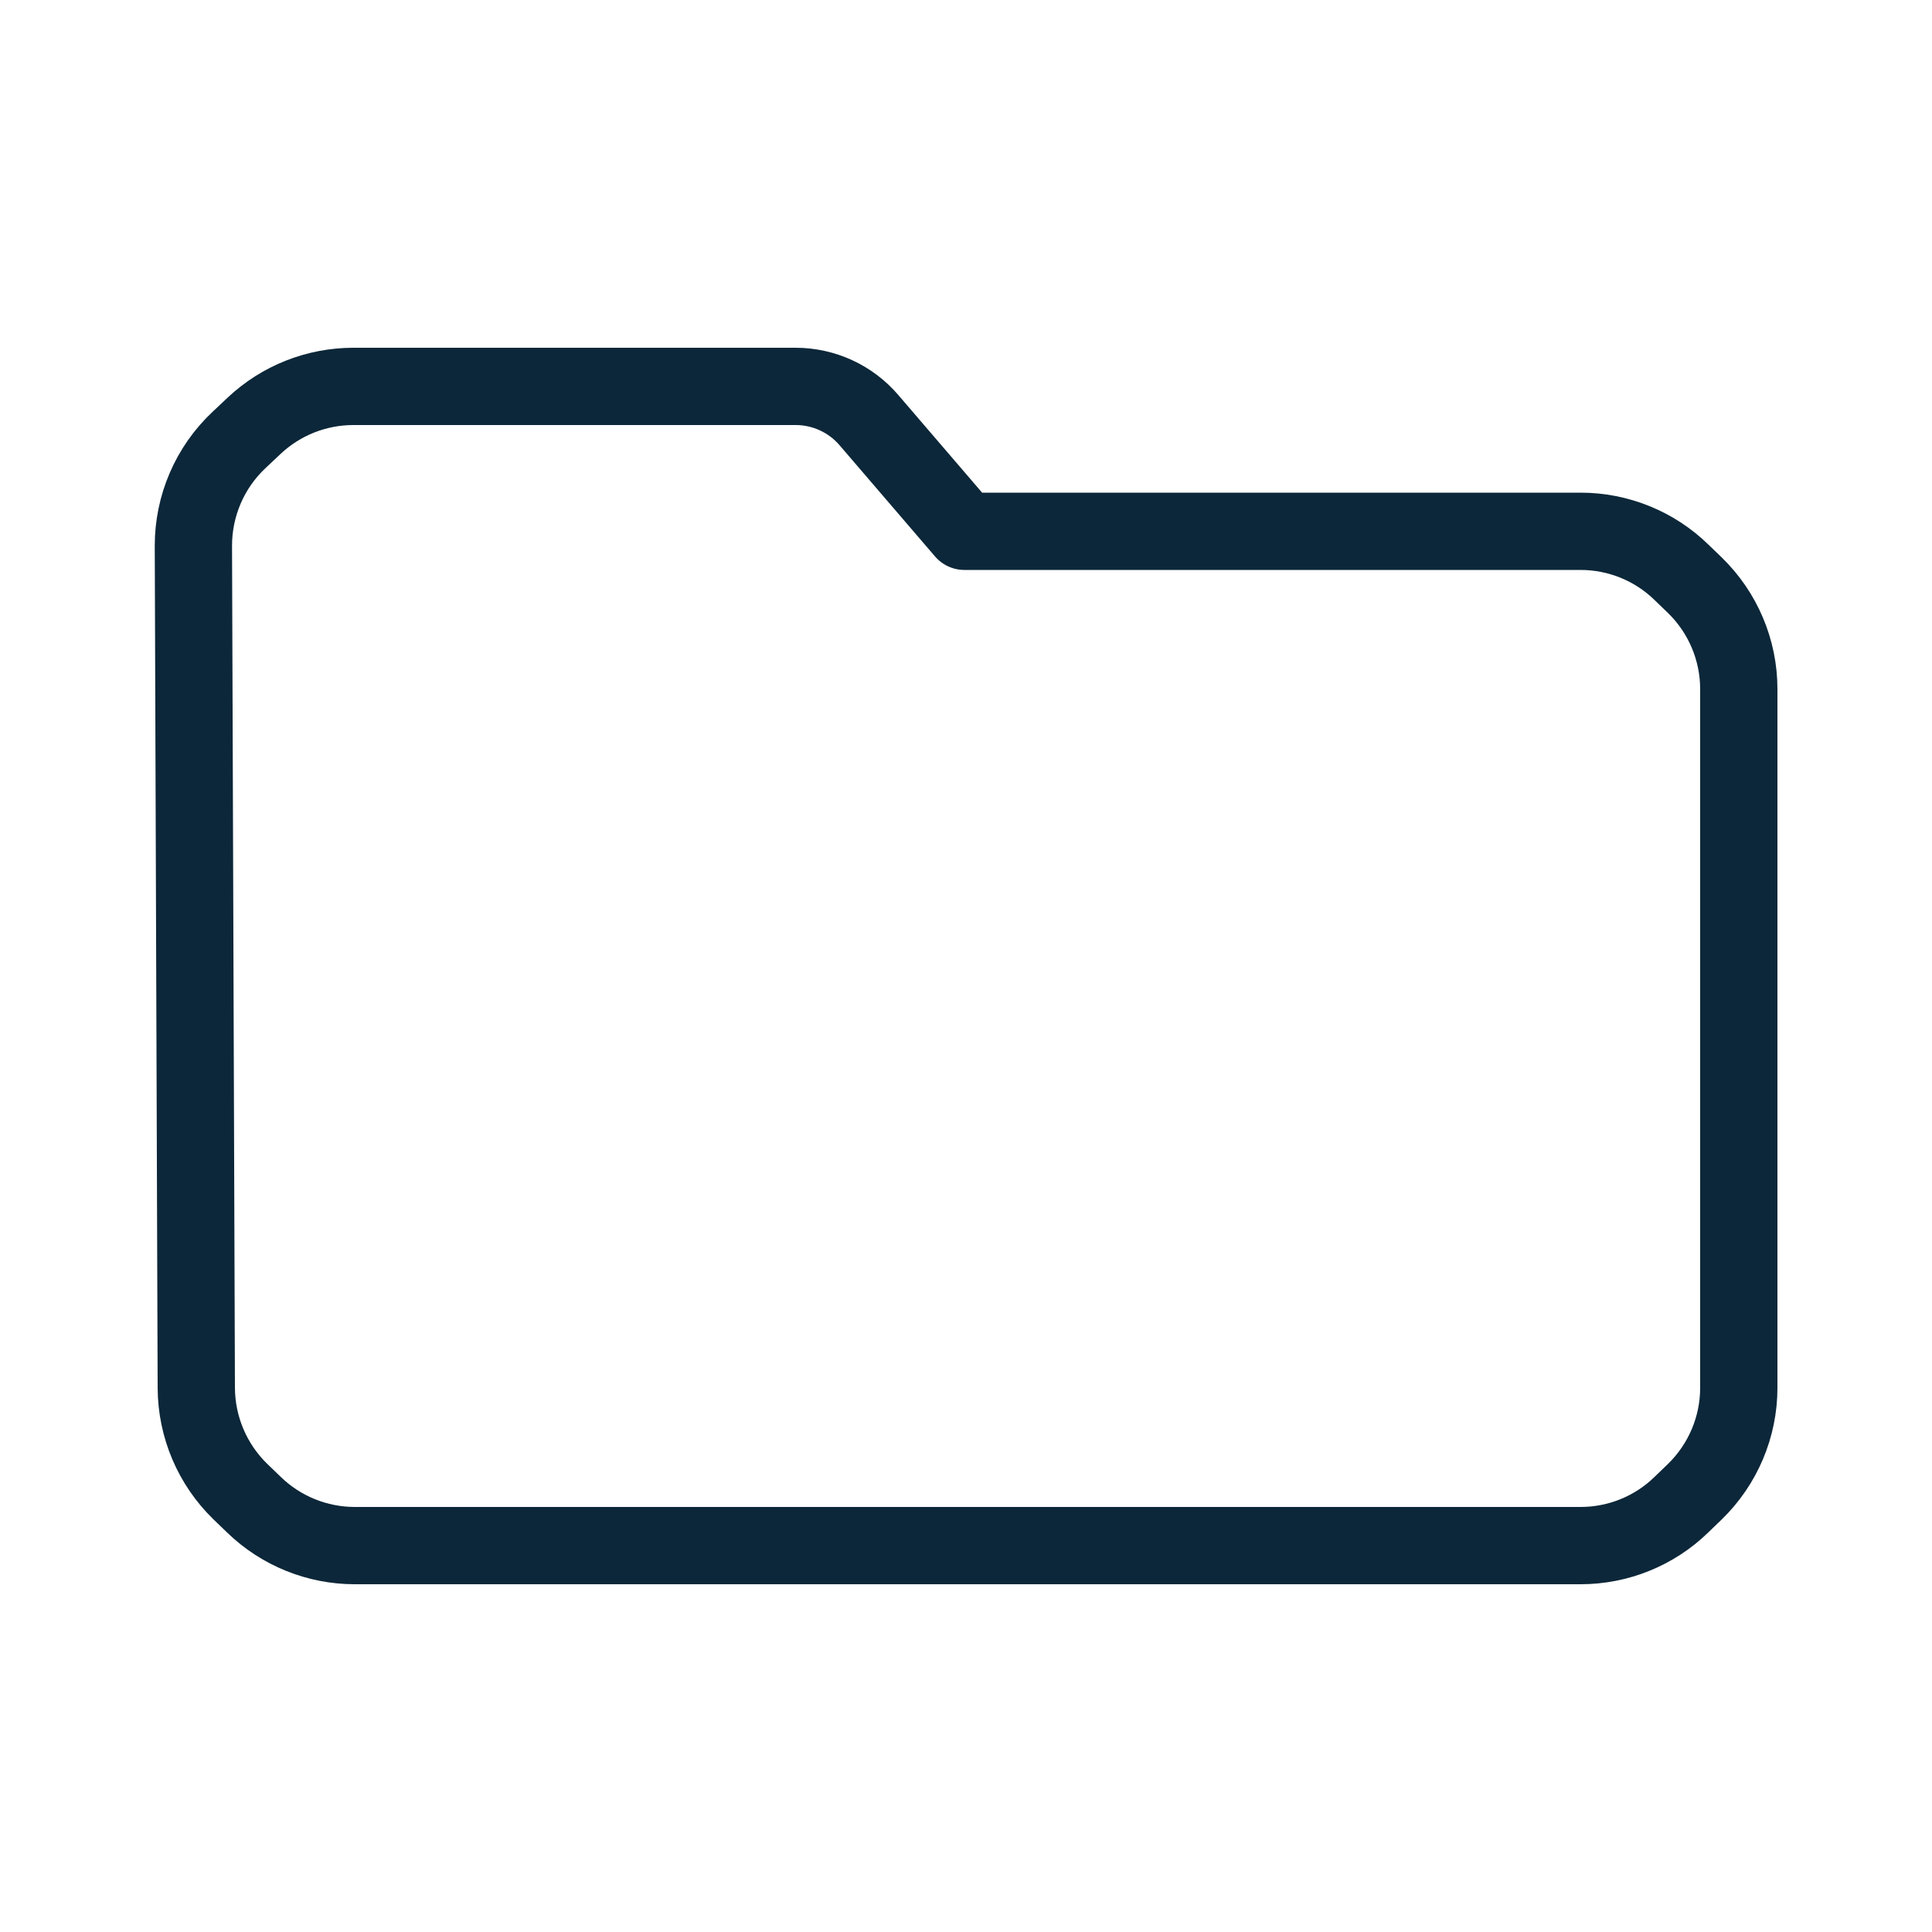
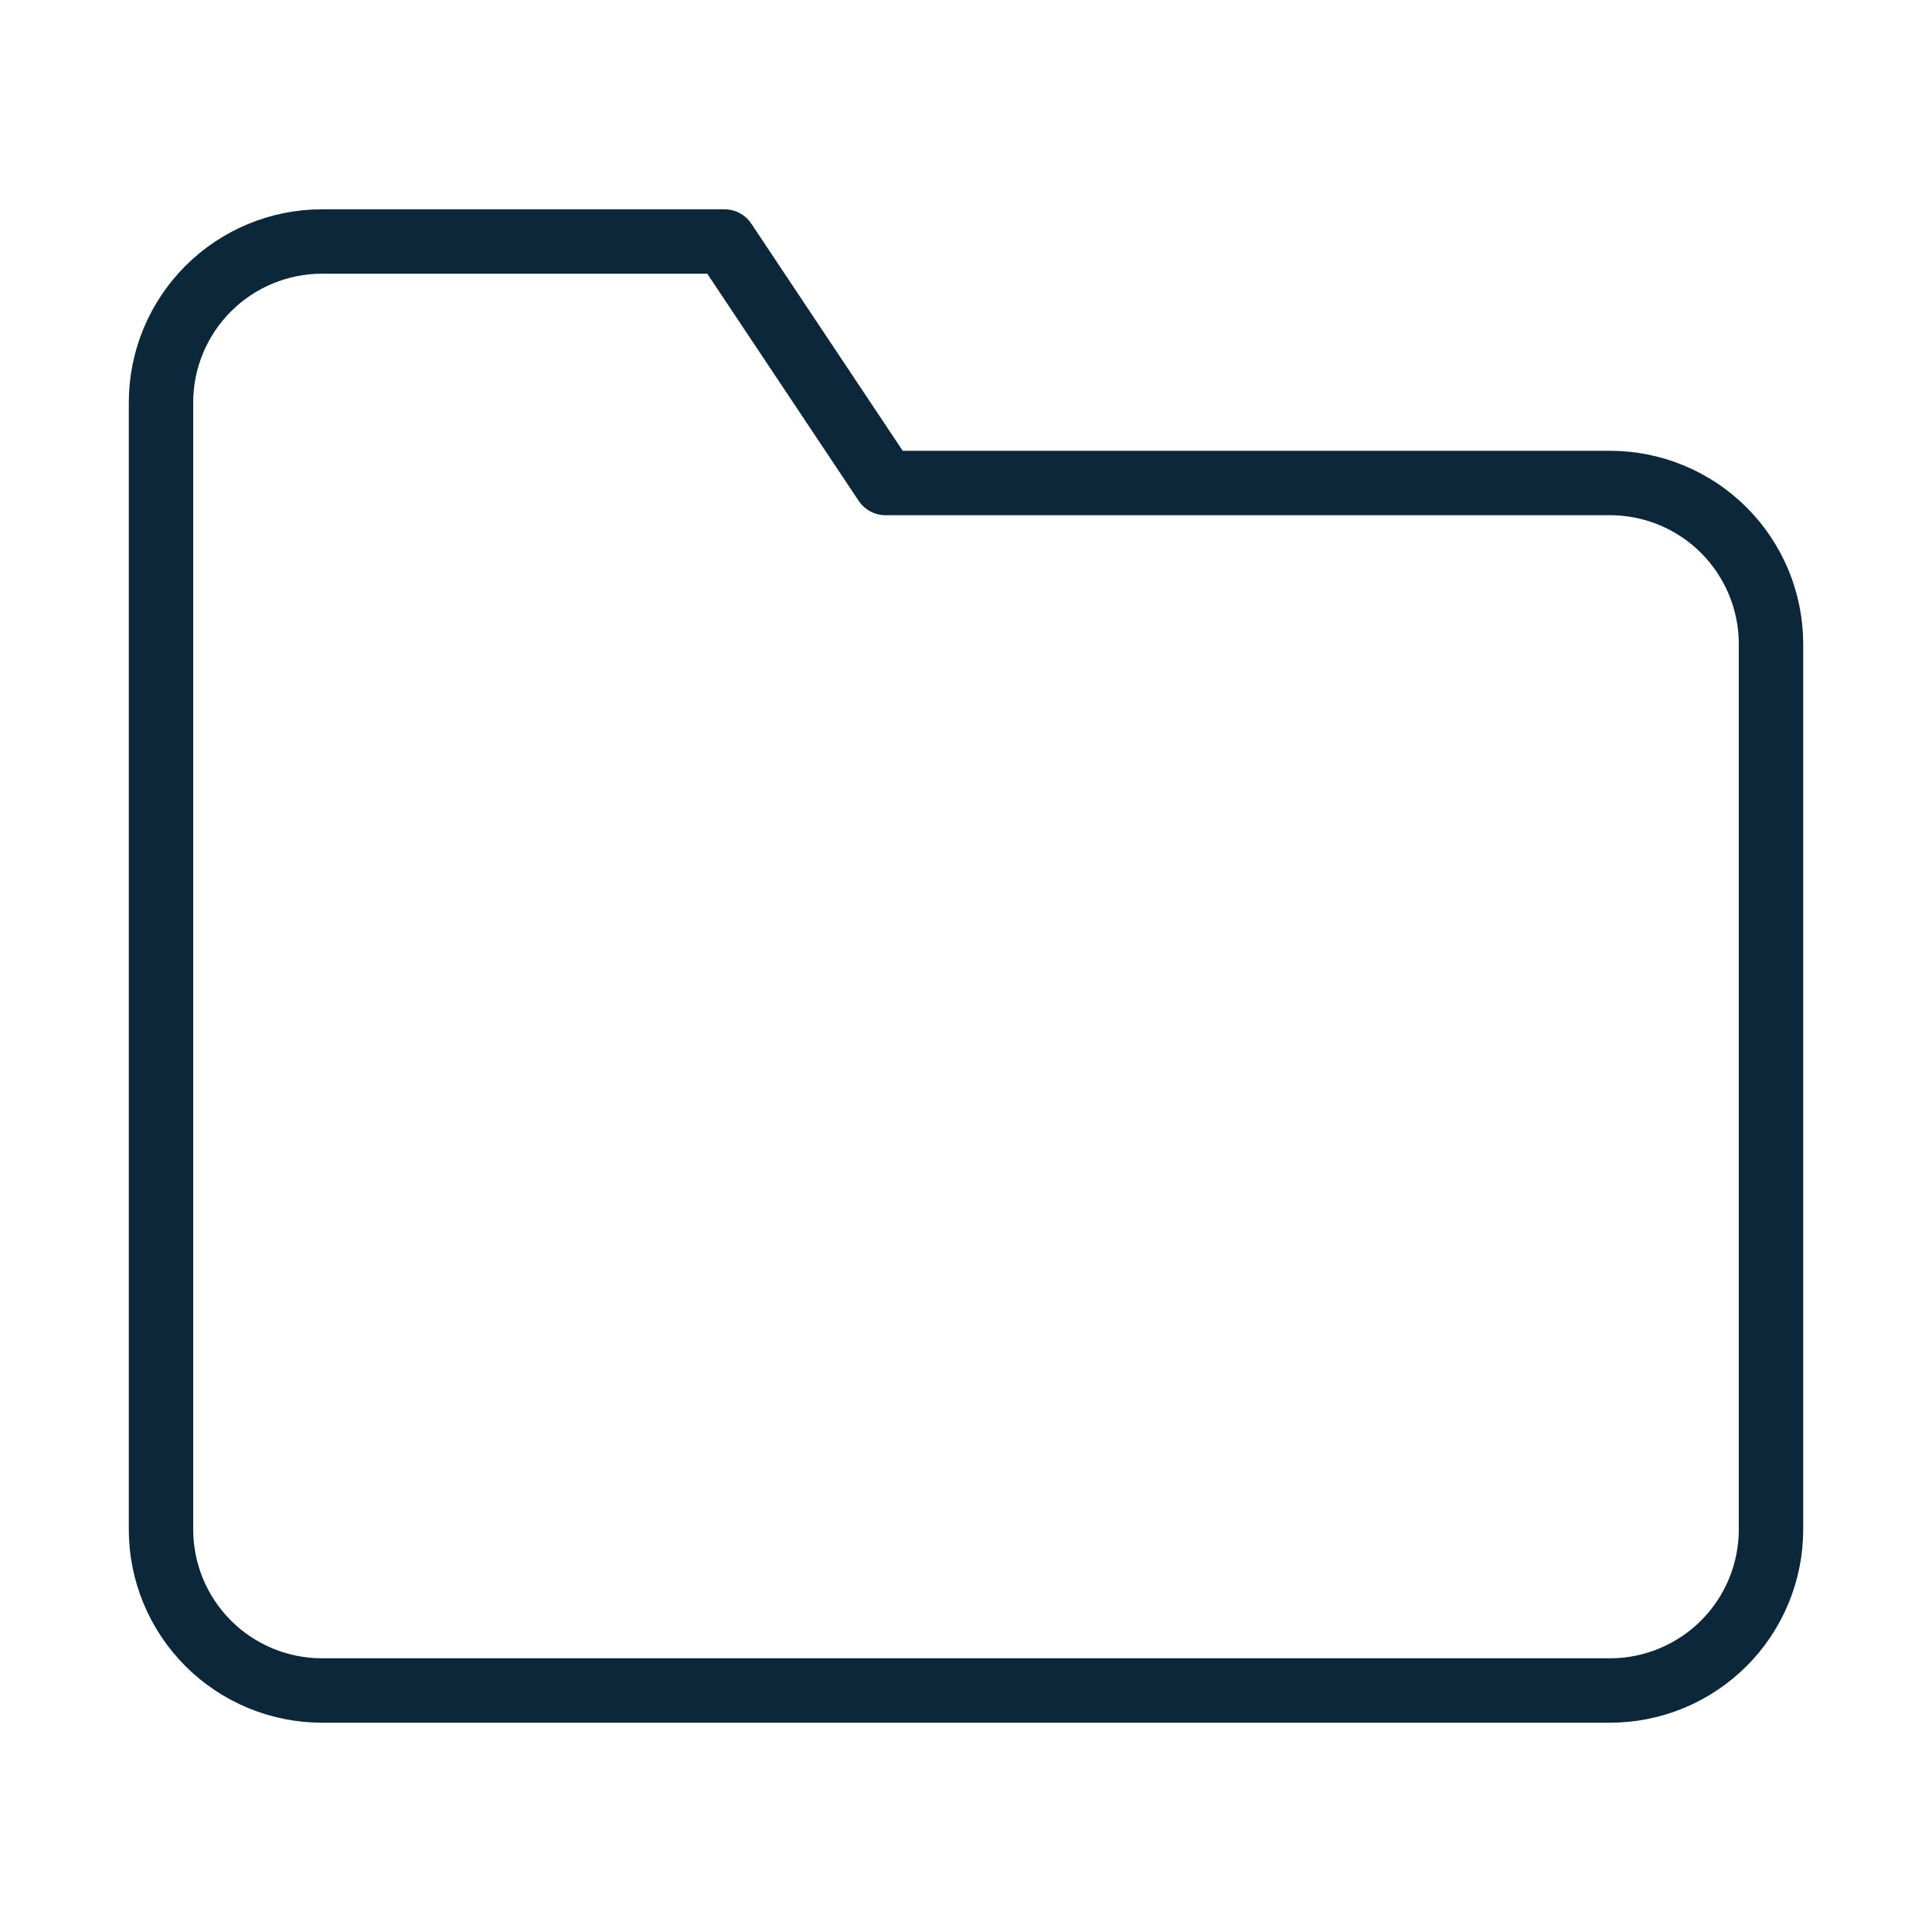
- <svg xmlns="http://www.w3.org/2000/svg" width="20" height="20" viewBox="0 0 20 20" fill="none">
-   <path d="M16.362 16H3.673C3.283 16 2.908 15.848 2.628 15.576L2.487 15.44C2.198 15.159 2.034 14.772 2.032 14.369L2.002 5.652C2.001 5.236 2.172 4.838 2.475 4.554L2.631 4.407C2.91 4.145 3.277 4 3.658 4H8.236C8.527 4 8.805 4.127 8.995 4.349L9.983 5.5H16.362C16.752 5.5 17.127 5.652 17.406 5.924L17.545 6.058C17.836 6.341 18 6.729 18 7.134V14.366C18 14.771 17.836 15.159 17.545 15.442L17.406 15.576C17.127 15.848 16.752 16 16.362 16Z" stroke="#0C2739" stroke-width="0.8" stroke-linejoin="round" />
+ <svg xmlns="http://www.w3.org/2000/svg" width="20" height="20" viewBox="0 0 24 24" fill="none">
+   <path d="M22 19C22 19.53 21.789 20.039 21.414 20.414C21.039 20.789 20.53 21 20 21H4C3.47 21 2.961 20.789 2.586 20.414C2.211 20.039 2 19.53 2 19V5C2 4.47 2.211 3.961 2.586 3.586C2.961 3.211 3.47 3 4 3H9L11 6H20C20.53 6 21.039 6.211 21.414 6.586C21.789 6.961 22 7.47 22 8V19Z" stroke="#0C2739" stroke-width="0.8" stroke-linecap="round" stroke-linejoin="round" />
</svg>
